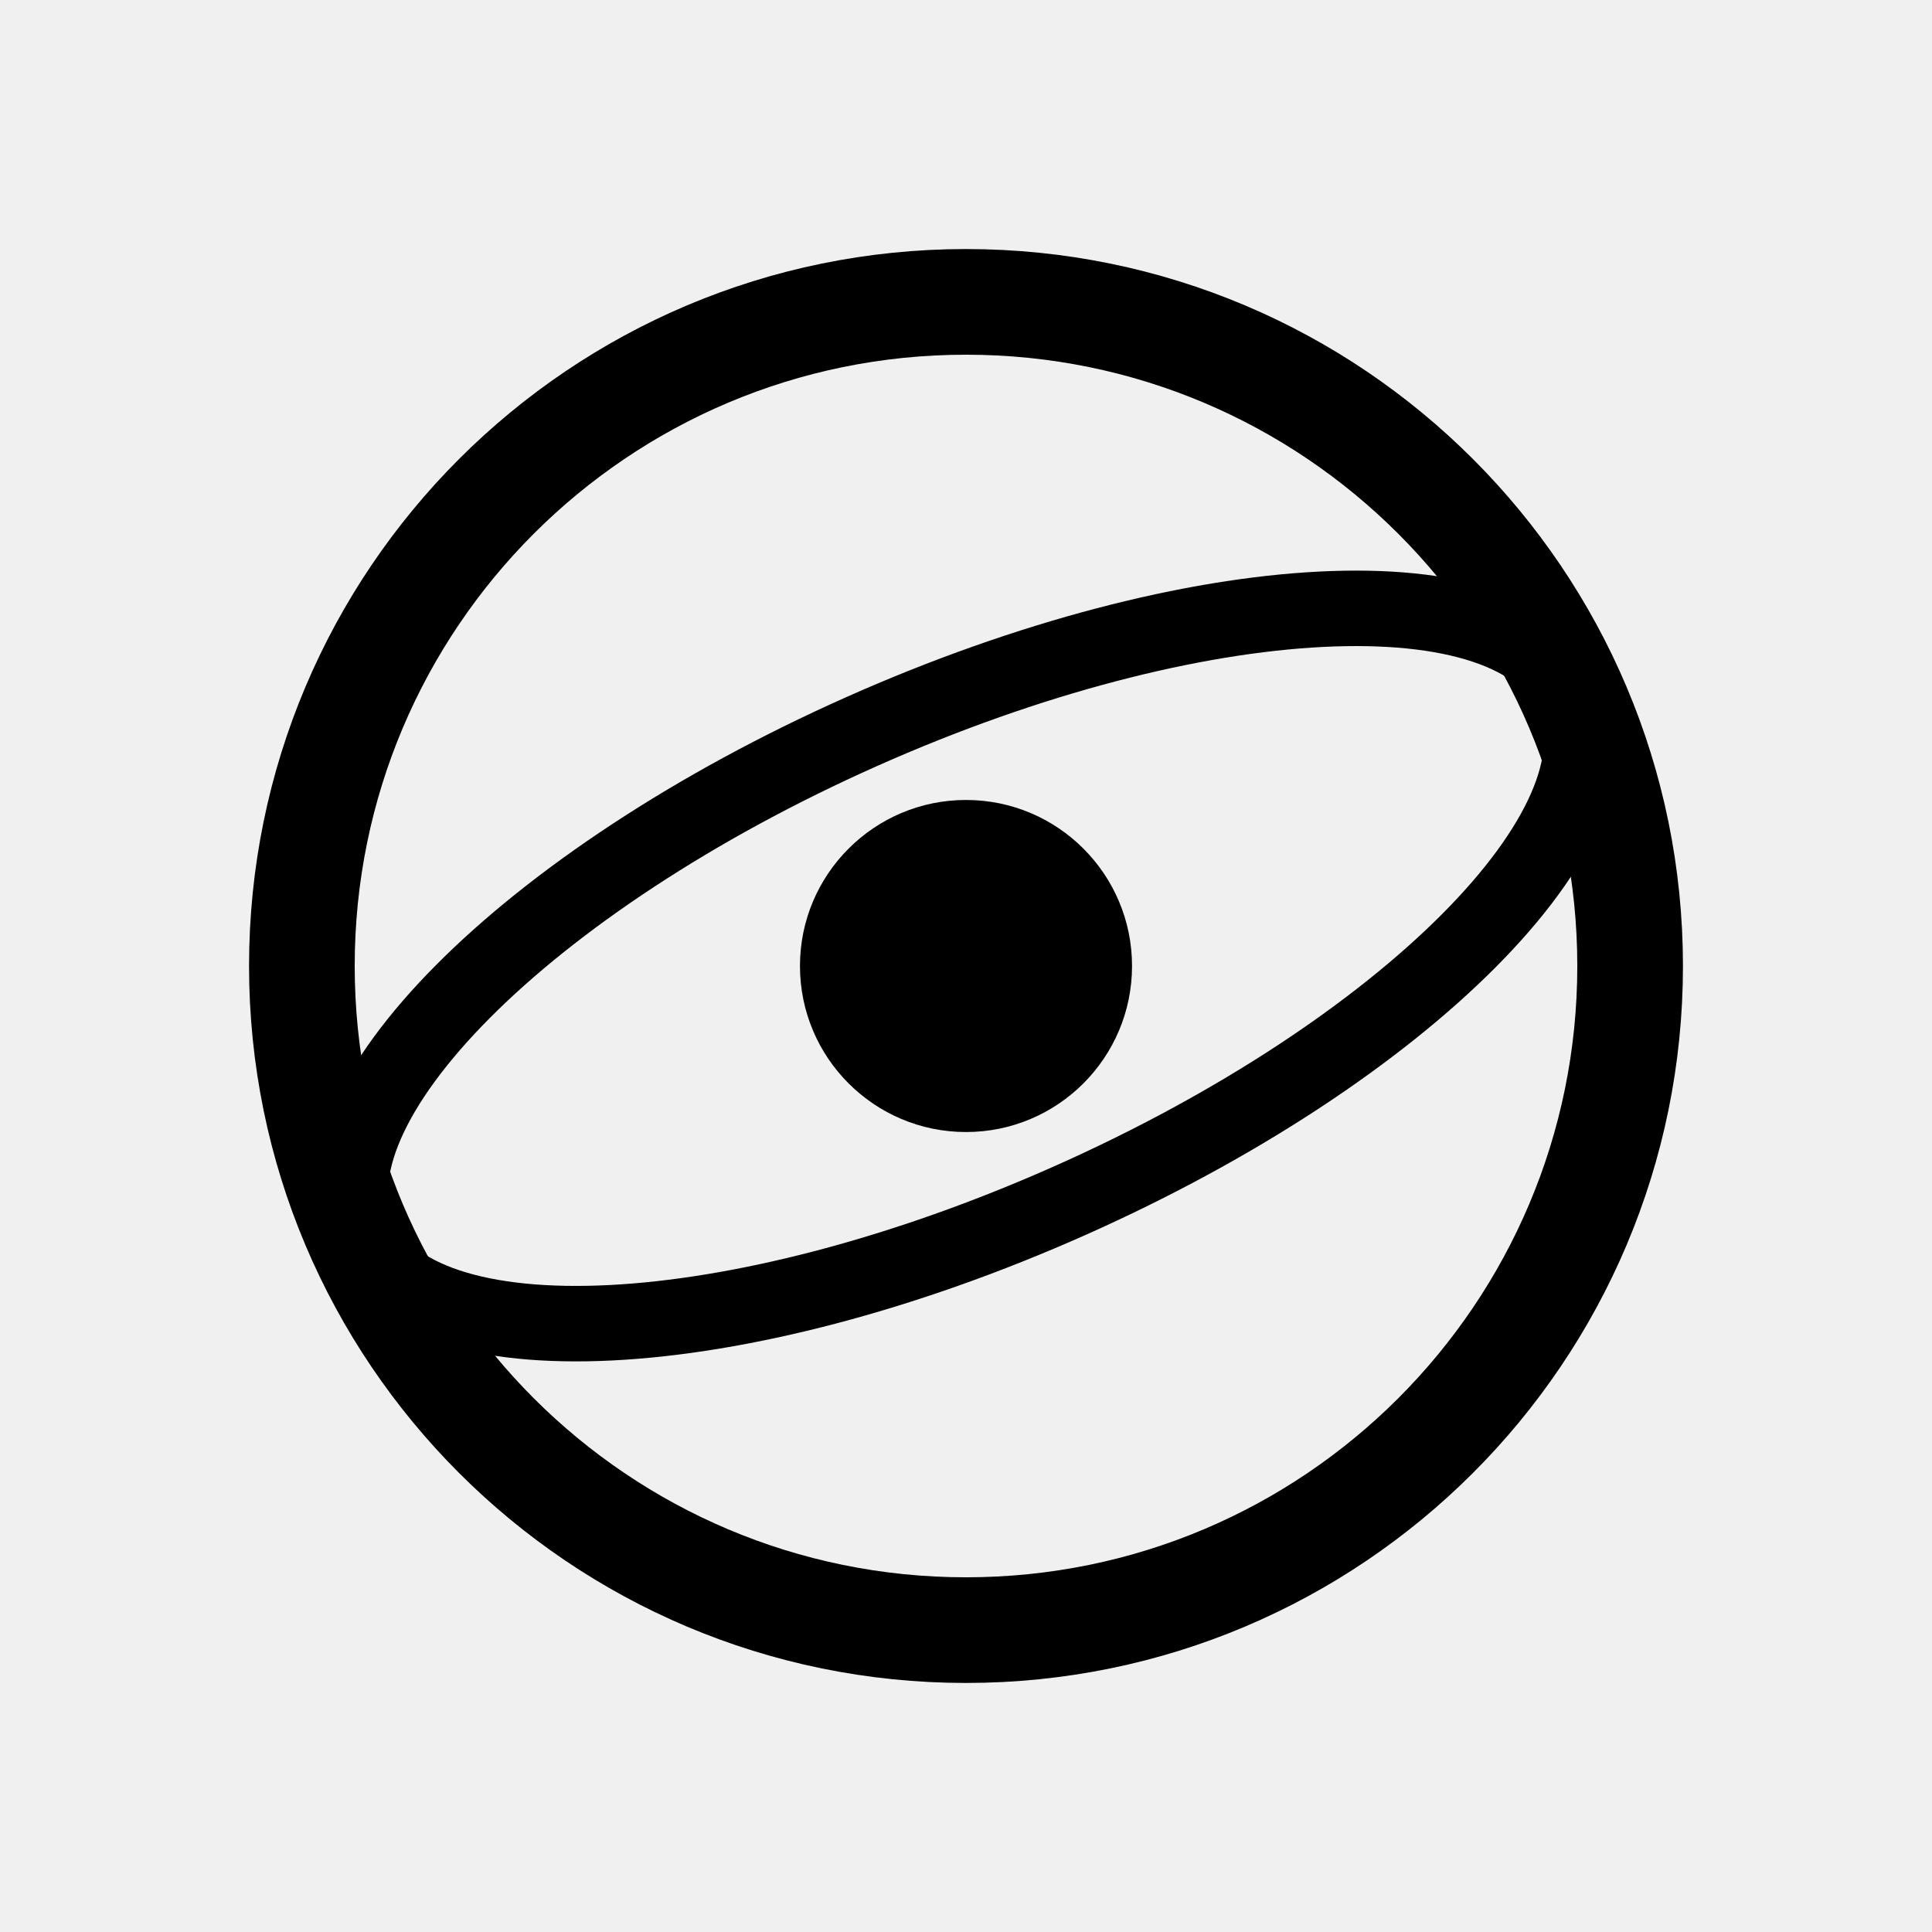
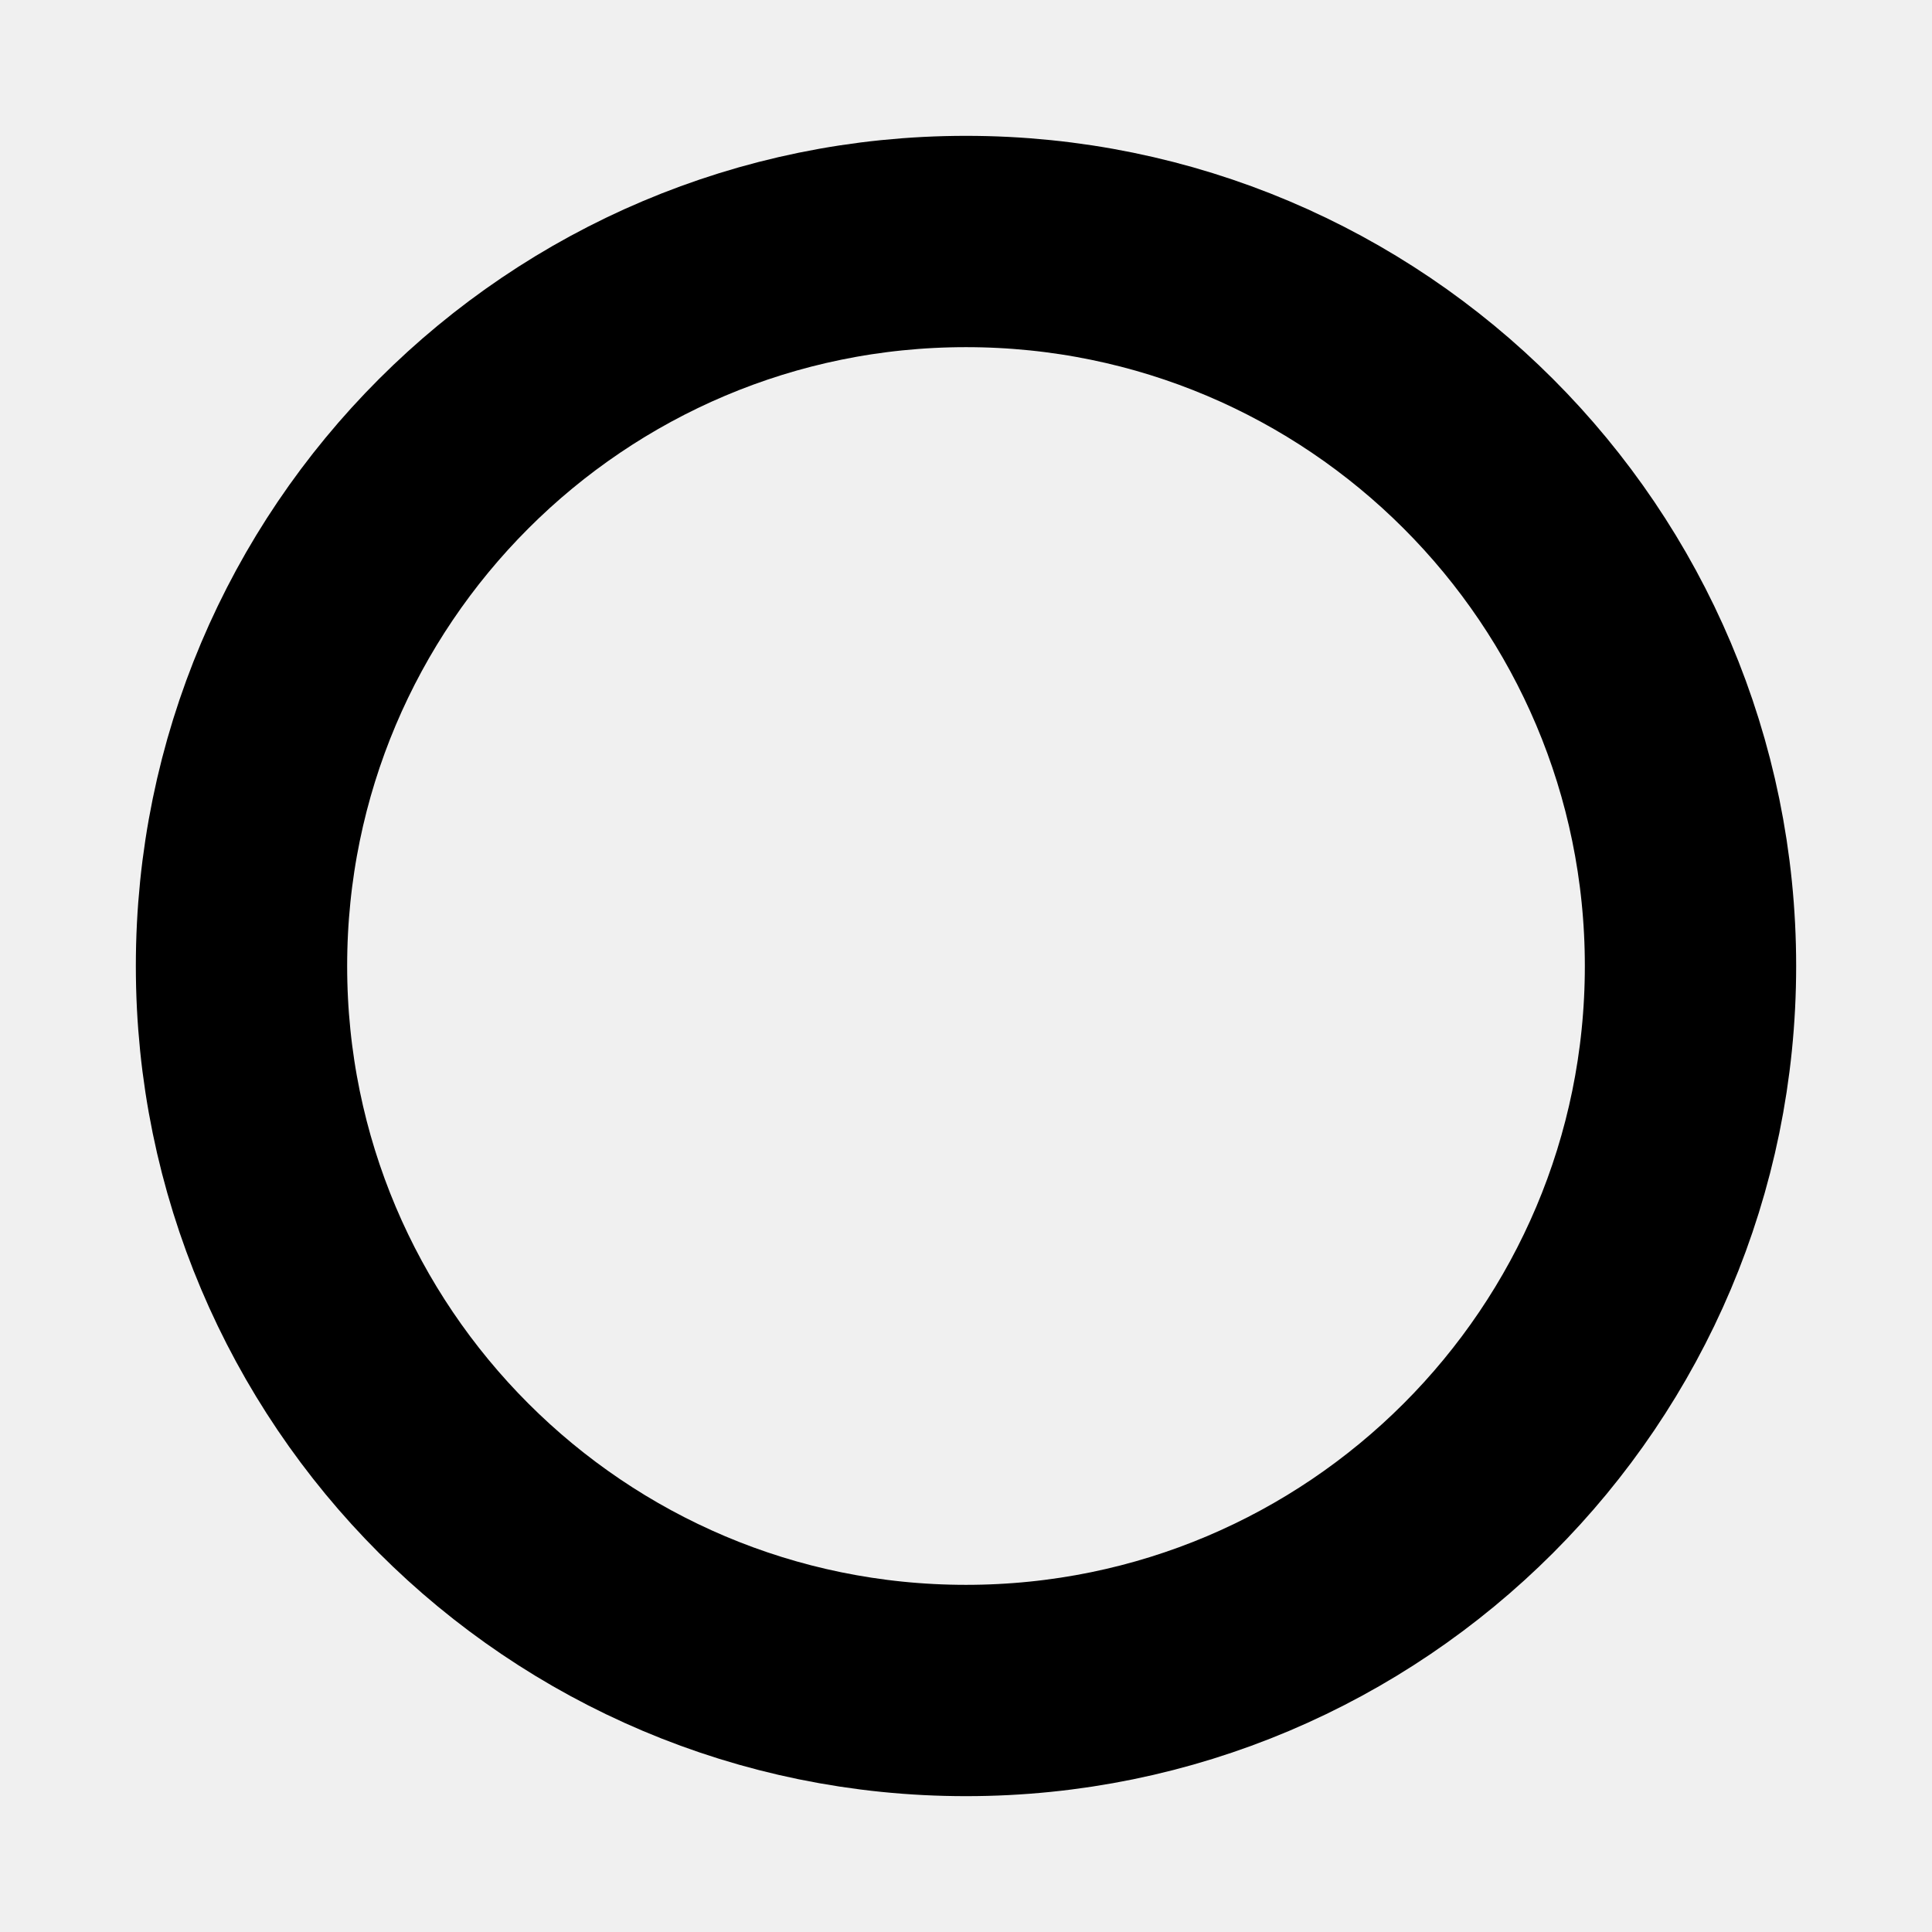
- <svg xmlns="http://www.w3.org/2000/svg" viewBox="0 0 64 64" fill="none" stroke="#000" stroke-width="3.5">
-   <style>@media (prefers-color-scheme: dark) { svg { stroke: #fff } .dot { fill: #fff } }</style>
-   <circle cx="32" cy="32" r="22" />
-   <ellipse cx="32" cy="32" rx="22" ry="8.5" transform="rotate(-24 32 32)" stroke-width="2.5" />
-   <circle class="dot" cx="32" cy="32" r="5.5" fill="#000" stroke="none" />
+ <svg xmlns="http://www.w3.org/2000/svg" viewBox="0 0 64 64" fill="none" stroke="#000" stroke-width="7">
+   <style>@media (prefers-color-scheme: dark) { svg { stroke: #fff } }</style>
+   <circle cx="32" cy="32" r="24" />
</svg>
